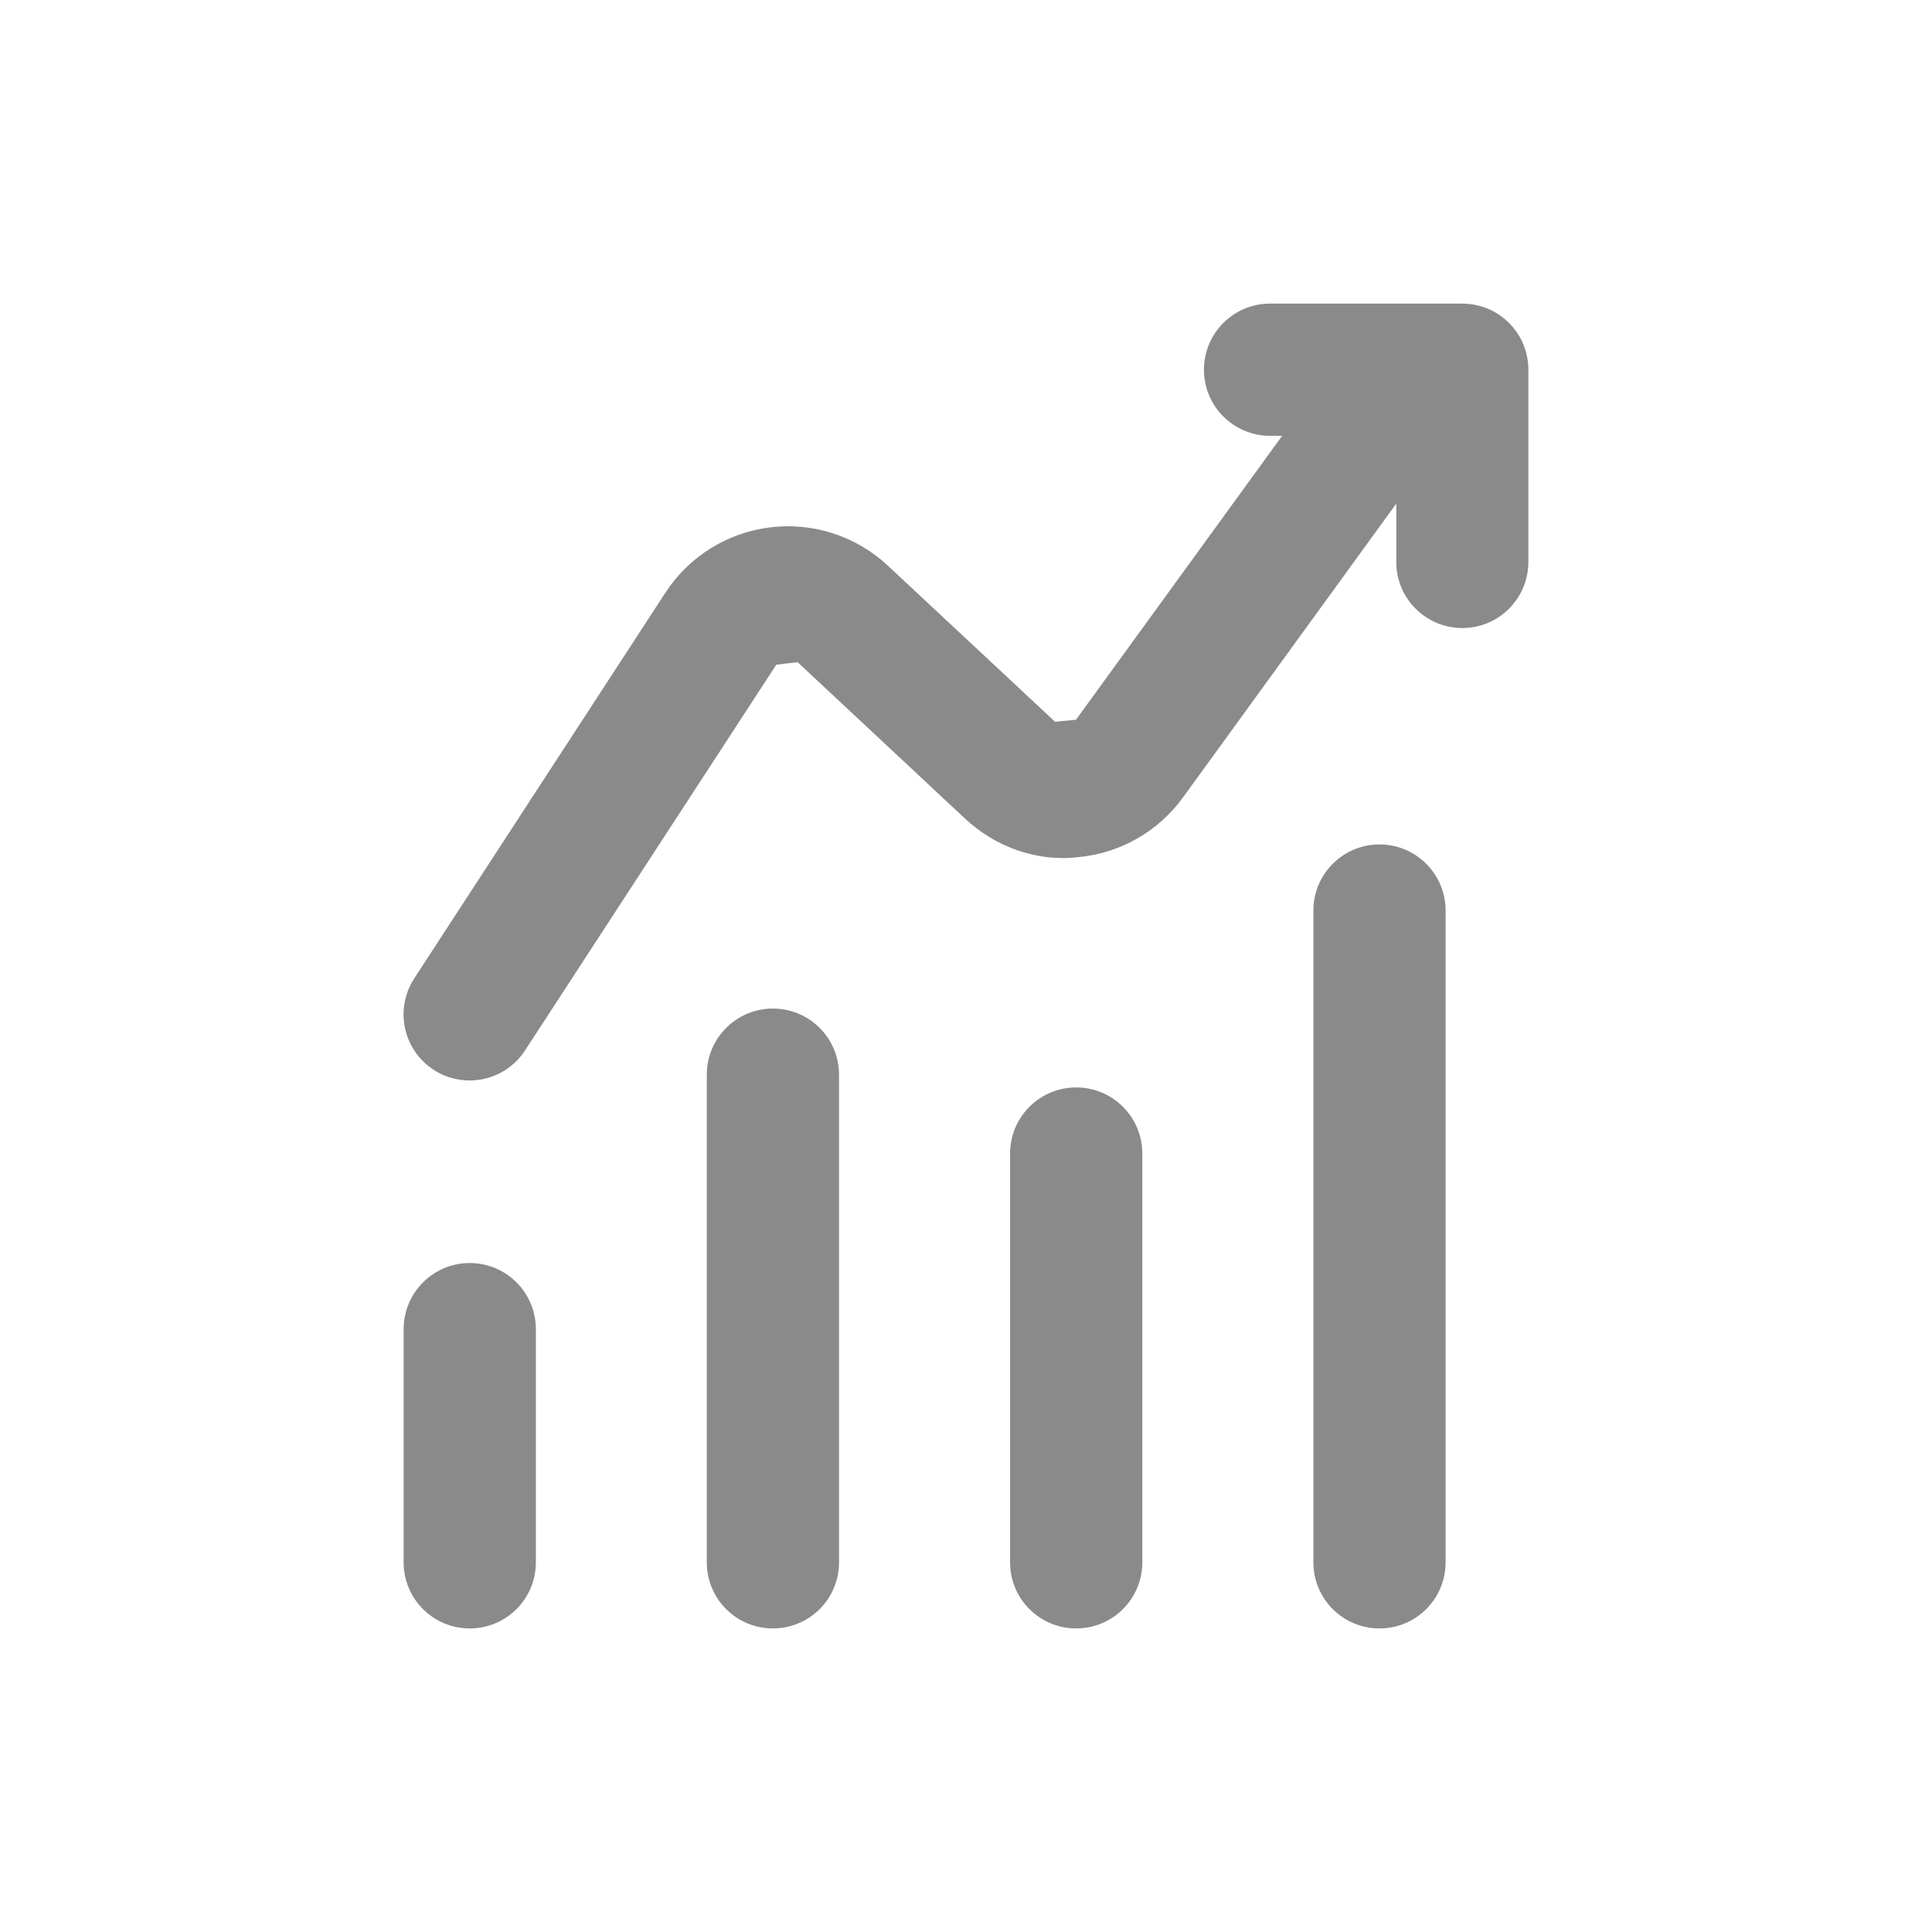
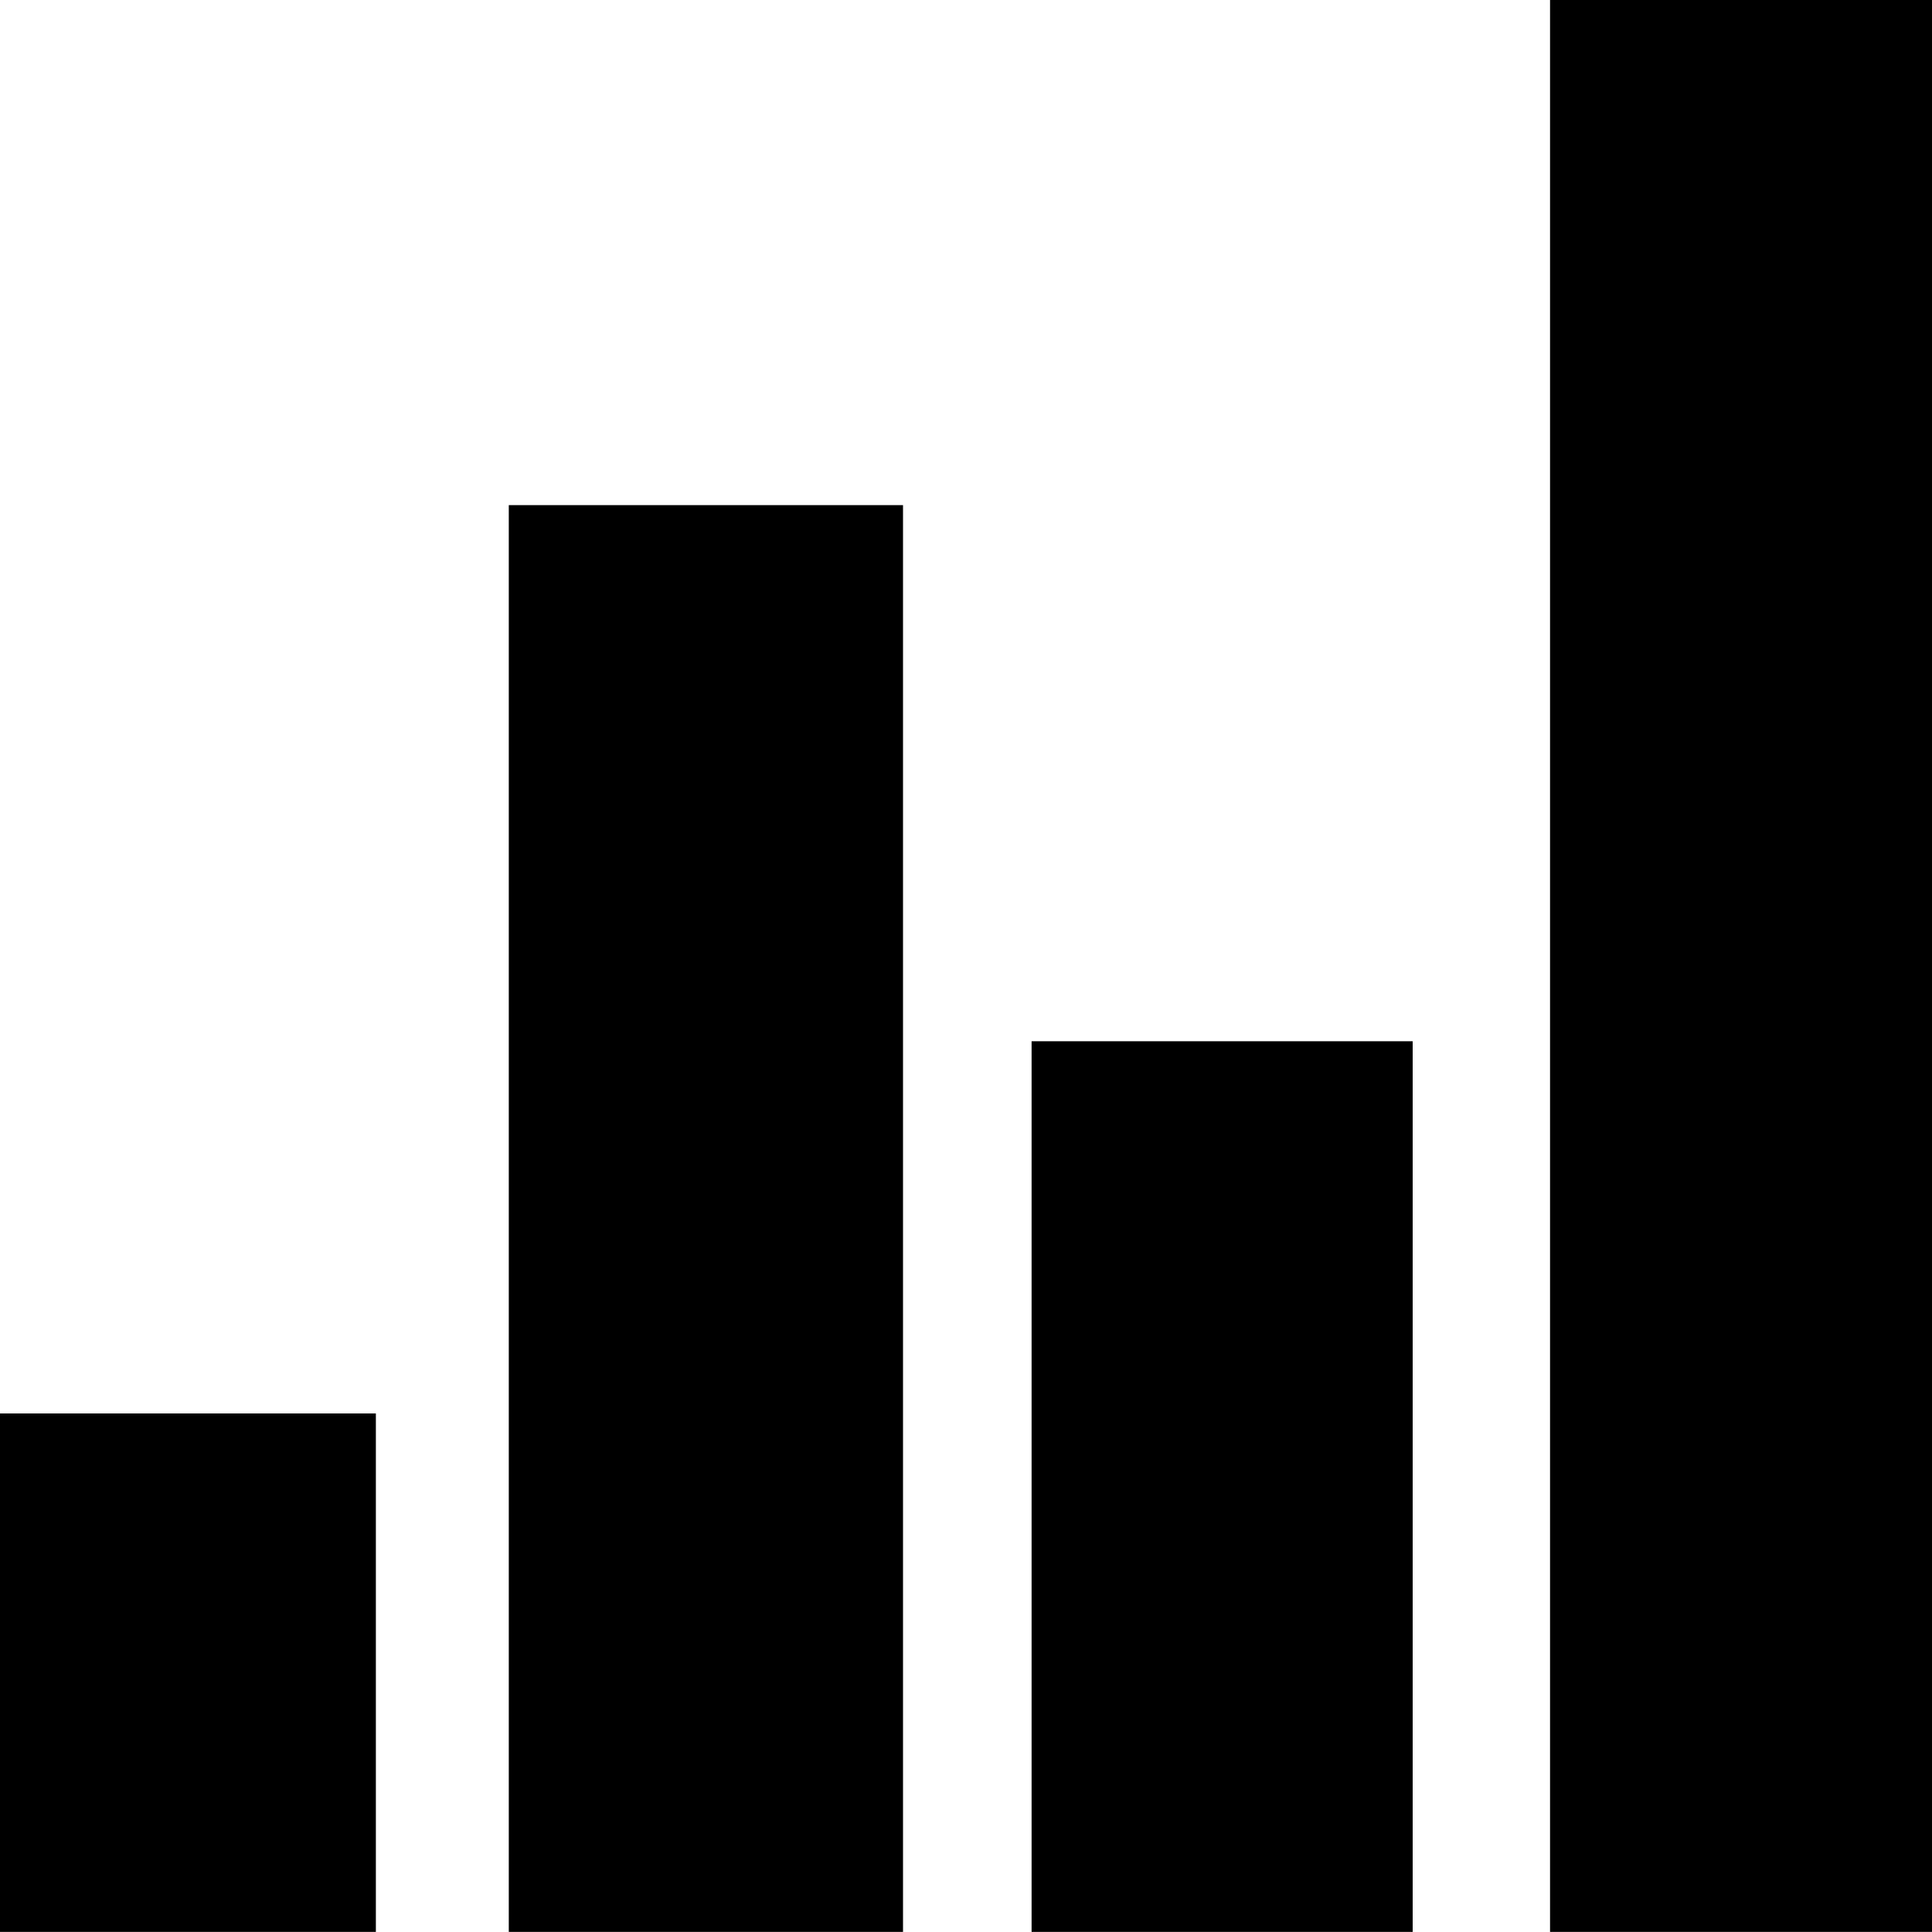
- <svg xmlns="http://www.w3.org/2000/svg" class="icon" width="64px" height="64.00px" viewBox="0 0 1024 1024" version="1.1">
-   <path fill="#8a8a8a" d="M248.94 863.1a35 35 0 0 1-35-35V704.47a35 35 0 1 1 70.08 0v123.59a35 35 0 0 1-35.08 35.04zM409.62 863.1a35 35 0 0 1-35-35V569.59a35 35 0 1 1 70.08 0v258.47a35 35 0 0 1-35.08 35.04zM570.37 863.1a35 35 0 0 1-35-35V611.4a35 35 0 0 1 70.08 0v216.66a35 35 0 0 1-35.08 35.04zM731.12 863.1a35 35 0 0 1-35-35V482.61a35 35 0 0 1 70.08 0v345.45a35 35 0 0 1-35.08 35.04zM248.94 572.67a35 35 0 0 1-29.36-54.13l133.1-204.41a77.53 77.53 0 0 1 117.84-14.37l88.69 82.8 11.09-1.09L702.79 199a35 35 0 0 1 56.66 41.2L627 422.66a77.34 77.34 0 0 1-55.36 31.62c-21.9 2.67-44.14-5.34-60.29-20.53l-88.62-82.8-11.29 1.37-133.14 204.4a34.94 34.94 0 0 1-29.36 15.95z" />
-   <path fill="#8a8a8a" d="M775.06 332.88a35 35 0 0 1-35-35V231h-66.9a35 35 0 1 1 0-70.08h101.9a35 35 0 0 1 35 35v101.9a35 35 0 0 1-35 35.06z" />
+ <svg xmlns="http://www.w3.org/2000/svg" t="1529676369443" class="icon" style="" viewBox="0 0 1024 1024" version="1.1" p-id="1440" width="200" height="200">
+   <defs>
+     <style type="text/css" />
+   </defs>
+   <path d="M821.555 0H1024v1023.949H821.555z m-274.79 551.885h201.984v472.064H546.765zM269.67 267.725h208.948v756.224H269.67zM0 749.158h199.22v274.79H0z" p-id="1441" />
</svg>
